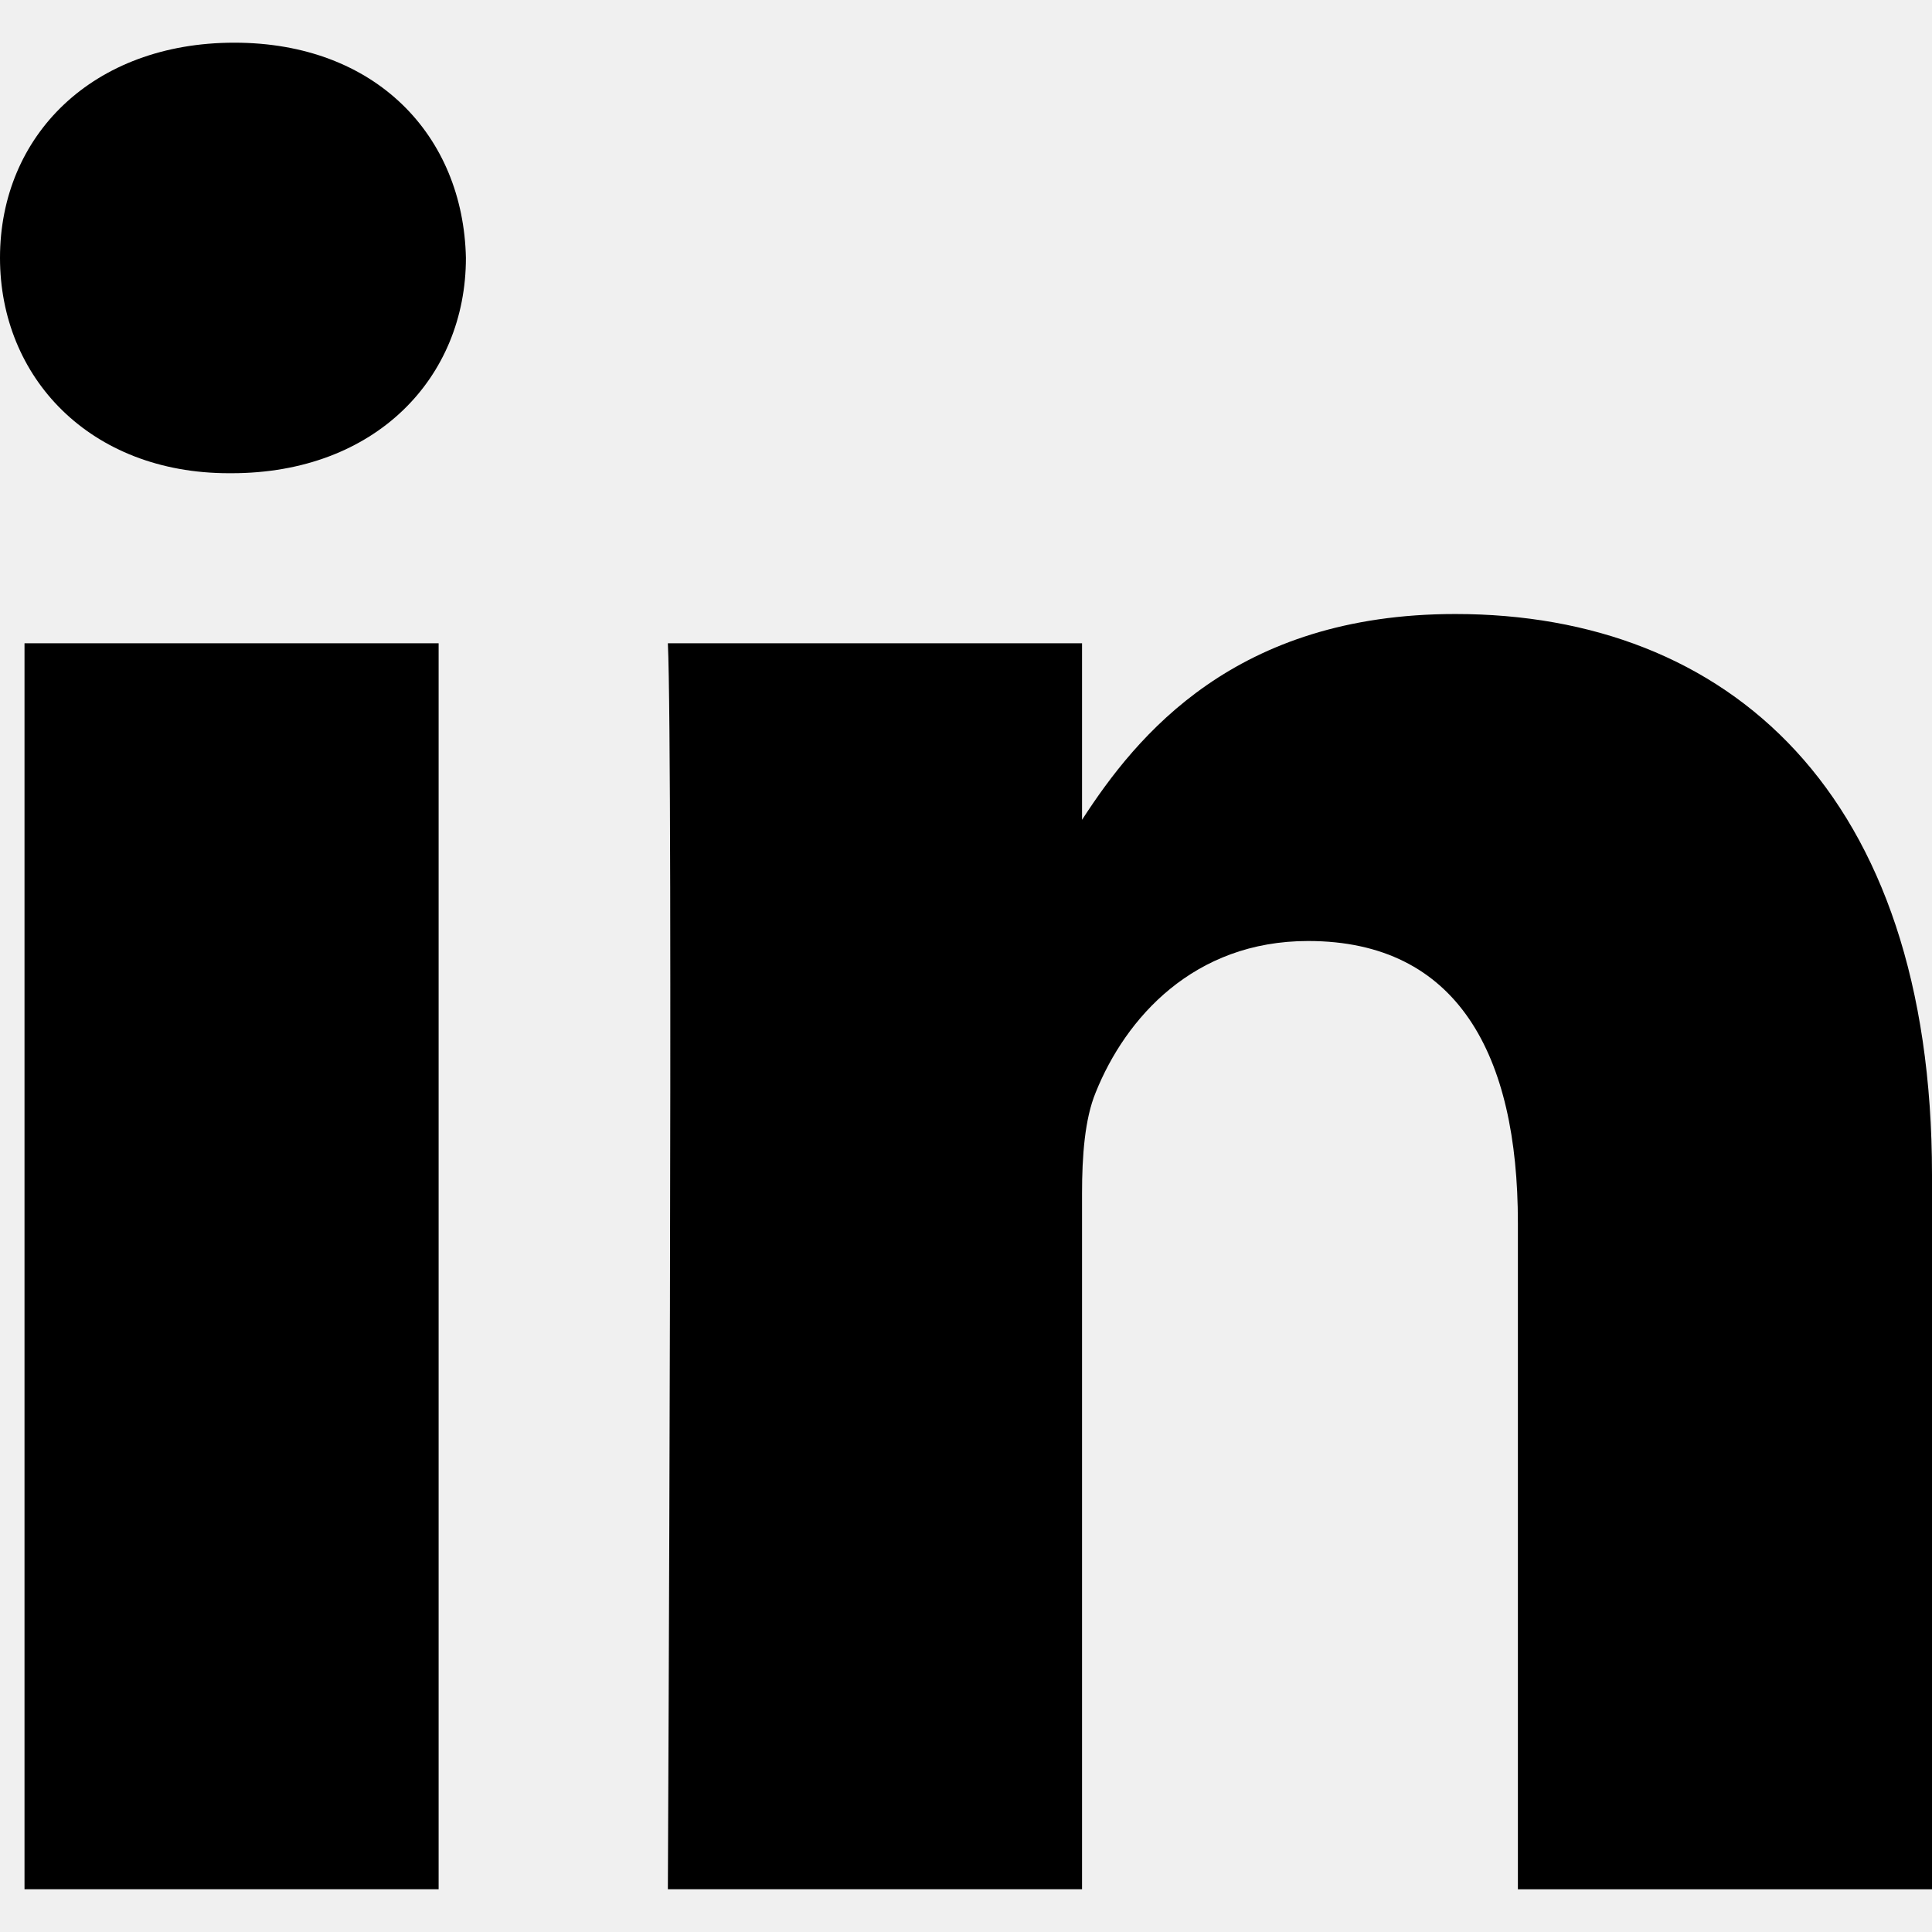
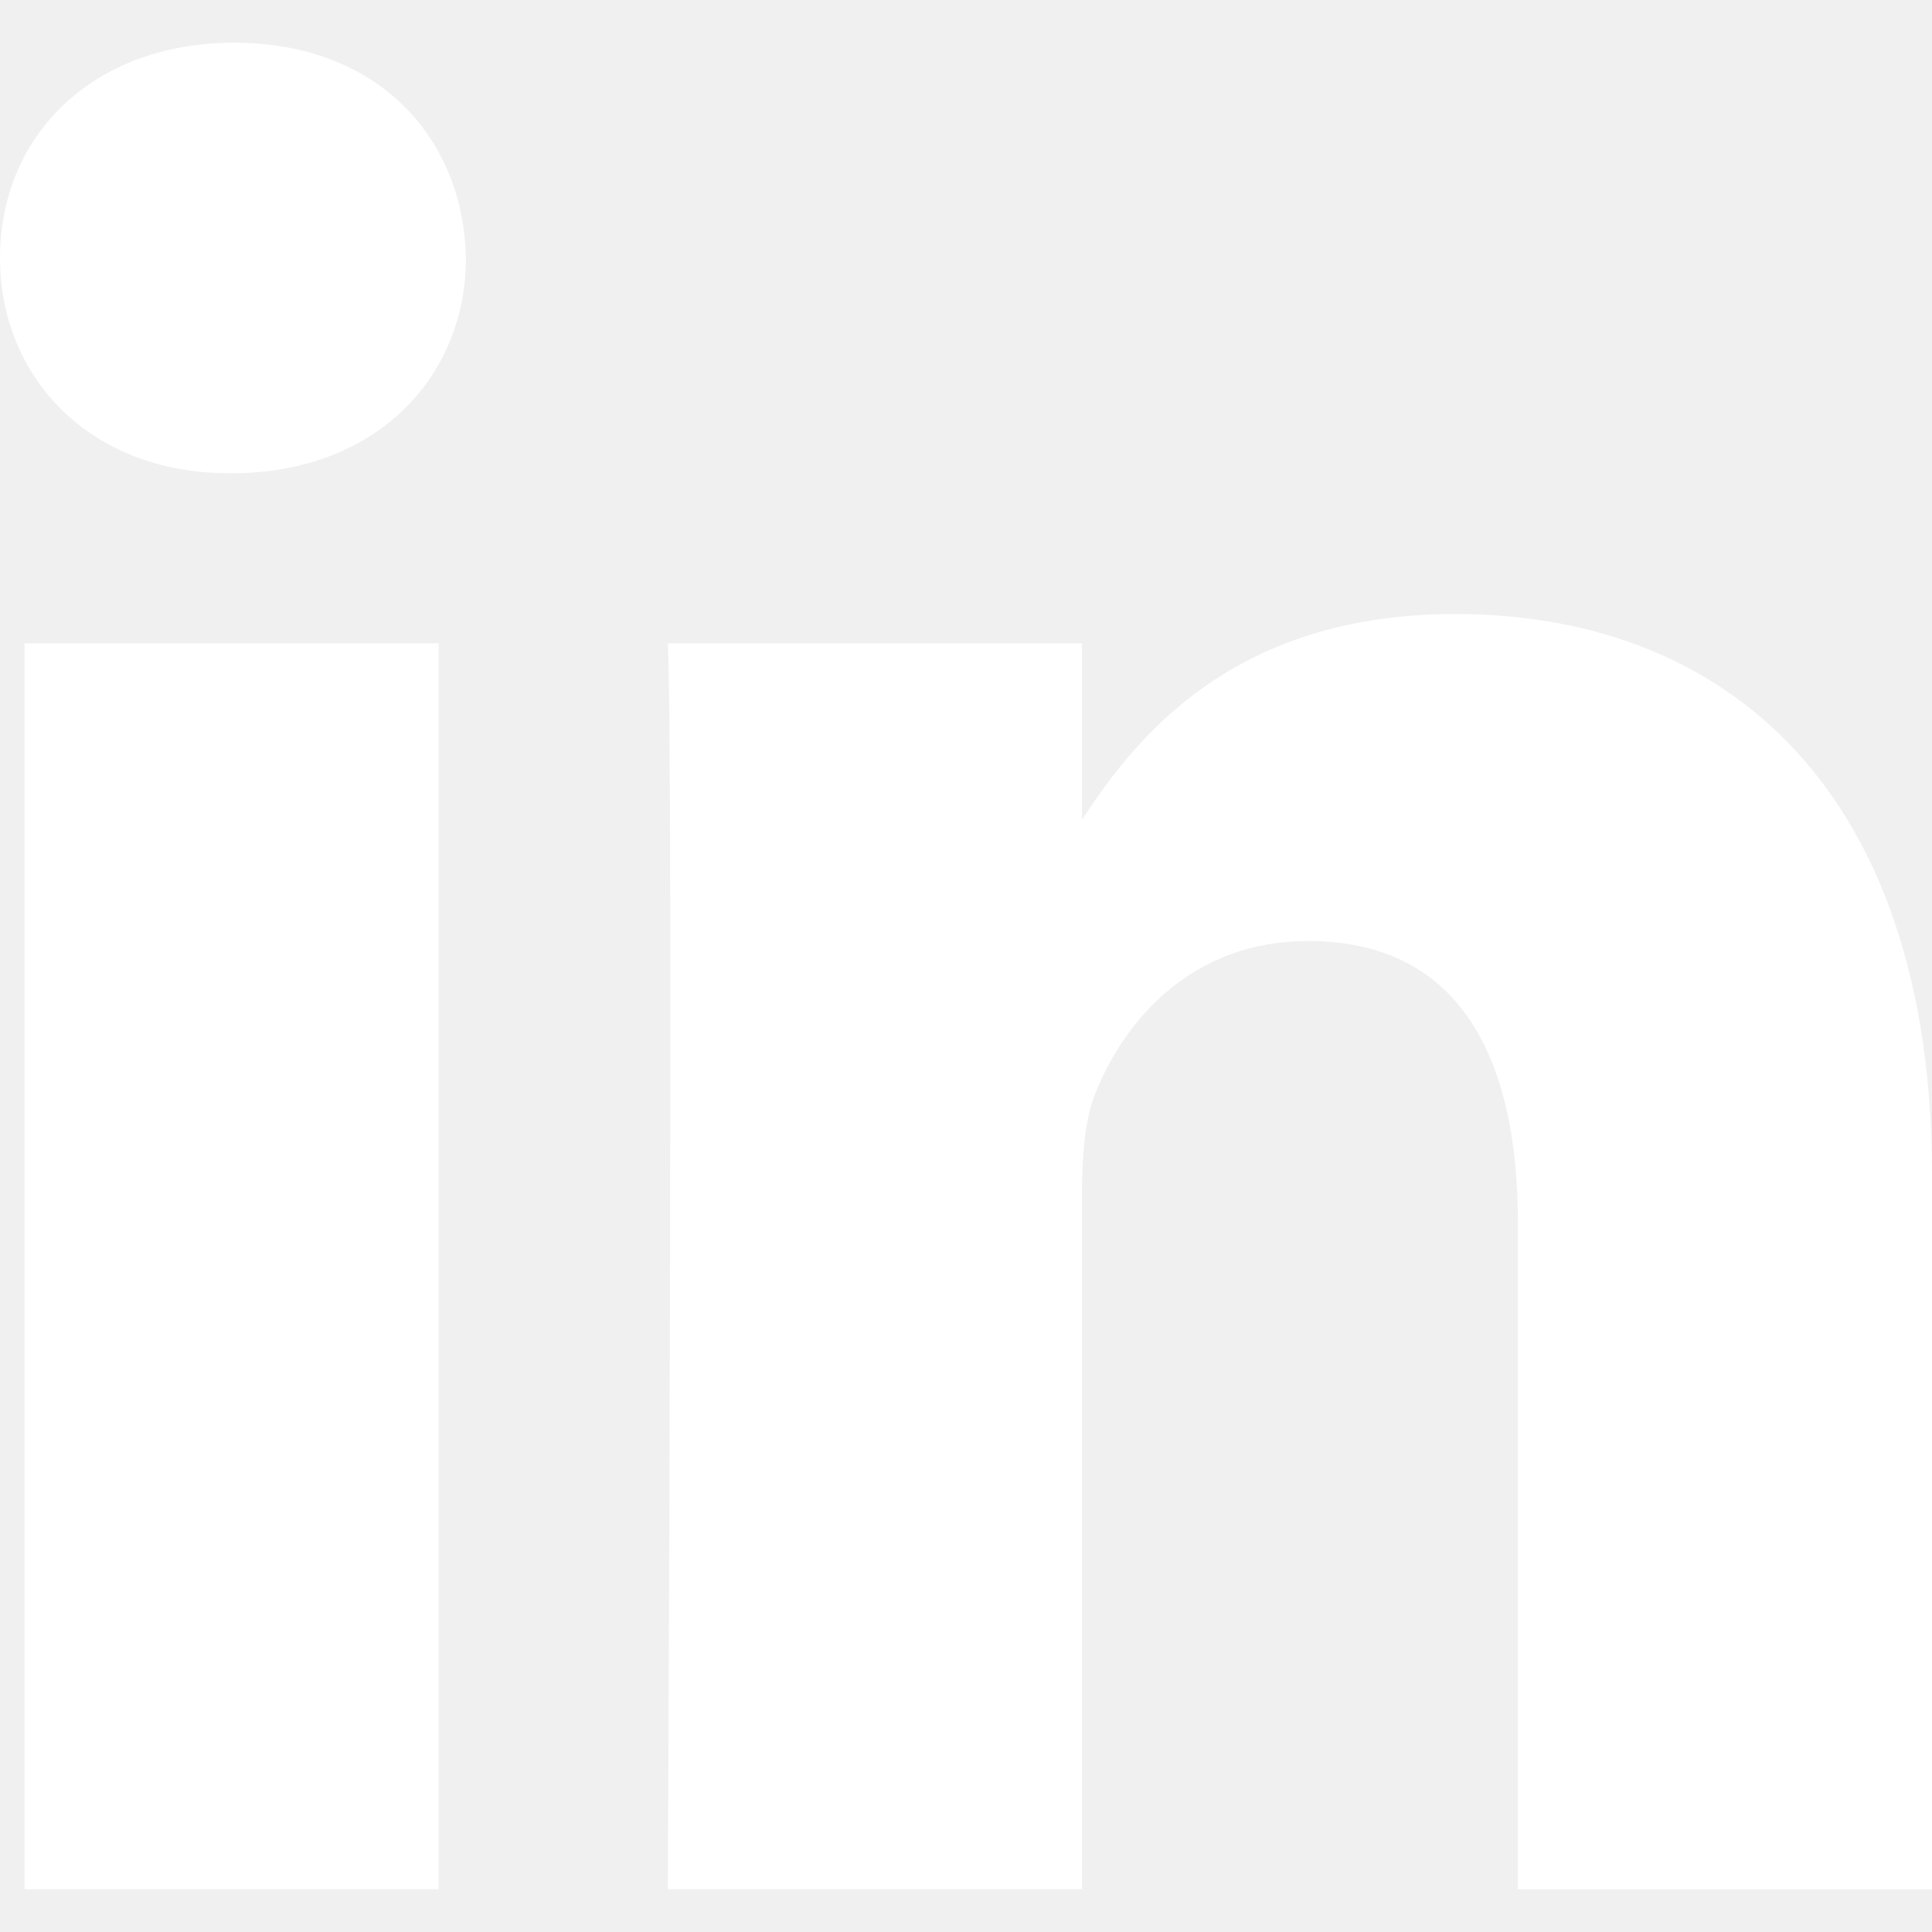
- <svg xmlns="http://www.w3.org/2000/svg" xml:space="preserve" viewBox="0 0 32 32" id="linked">
-   <path d="M32 31.292V19.46c0-6.34-3.384-9.29-7.896-9.29-3.641 0-5.273 2.003-6.182 3.409v-2.924h-6.86c.091 1.937 0 20.637 0 20.637h6.86V19.767c0-.615.044-1.232.226-1.672.495-1.233 1.624-2.509 3.518-2.509 2.483 0 3.475 1.892 3.475 4.666v11.041H32v-.001zM3.835 7.838c2.391 0 3.882-1.586 3.882-3.567C7.673 2.247 6.227.707 3.881.707S0 2.246 0 4.271c0 1.981 1.489 3.567 3.792 3.567h.043zm3.43 23.454V10.655H.406v20.637h6.859z" />
+ <svg xmlns="http://www.w3.org/2000/svg" xml:space="preserve" viewBox="0 0 32 32" id="Linked">
+   <path d="M32 31.292V19.46c0-6.34-3.384-9.29-7.896-9.29-3.641 0-5.273 2.003-6.182 3.409v-2.924h-6.86c.091 1.937 0 20.637 0 20.637h6.86V19.767c0-.615.044-1.232.226-1.672.495-1.233 1.624-2.509 3.518-2.509 2.483 0 3.475 1.892 3.475 4.666v11.041H32v-.001zM3.835 7.838c2.391 0 3.882-1.586 3.882-3.567C7.673 2.247 6.227.707 3.881.707S0 2.246 0 4.271c0 1.981 1.489 3.567 3.792 3.567h.043zm3.43 23.454V10.655H.406v20.637h6.859z" fill="#ffffff" class="color000000 svgShape" />
</svg>
